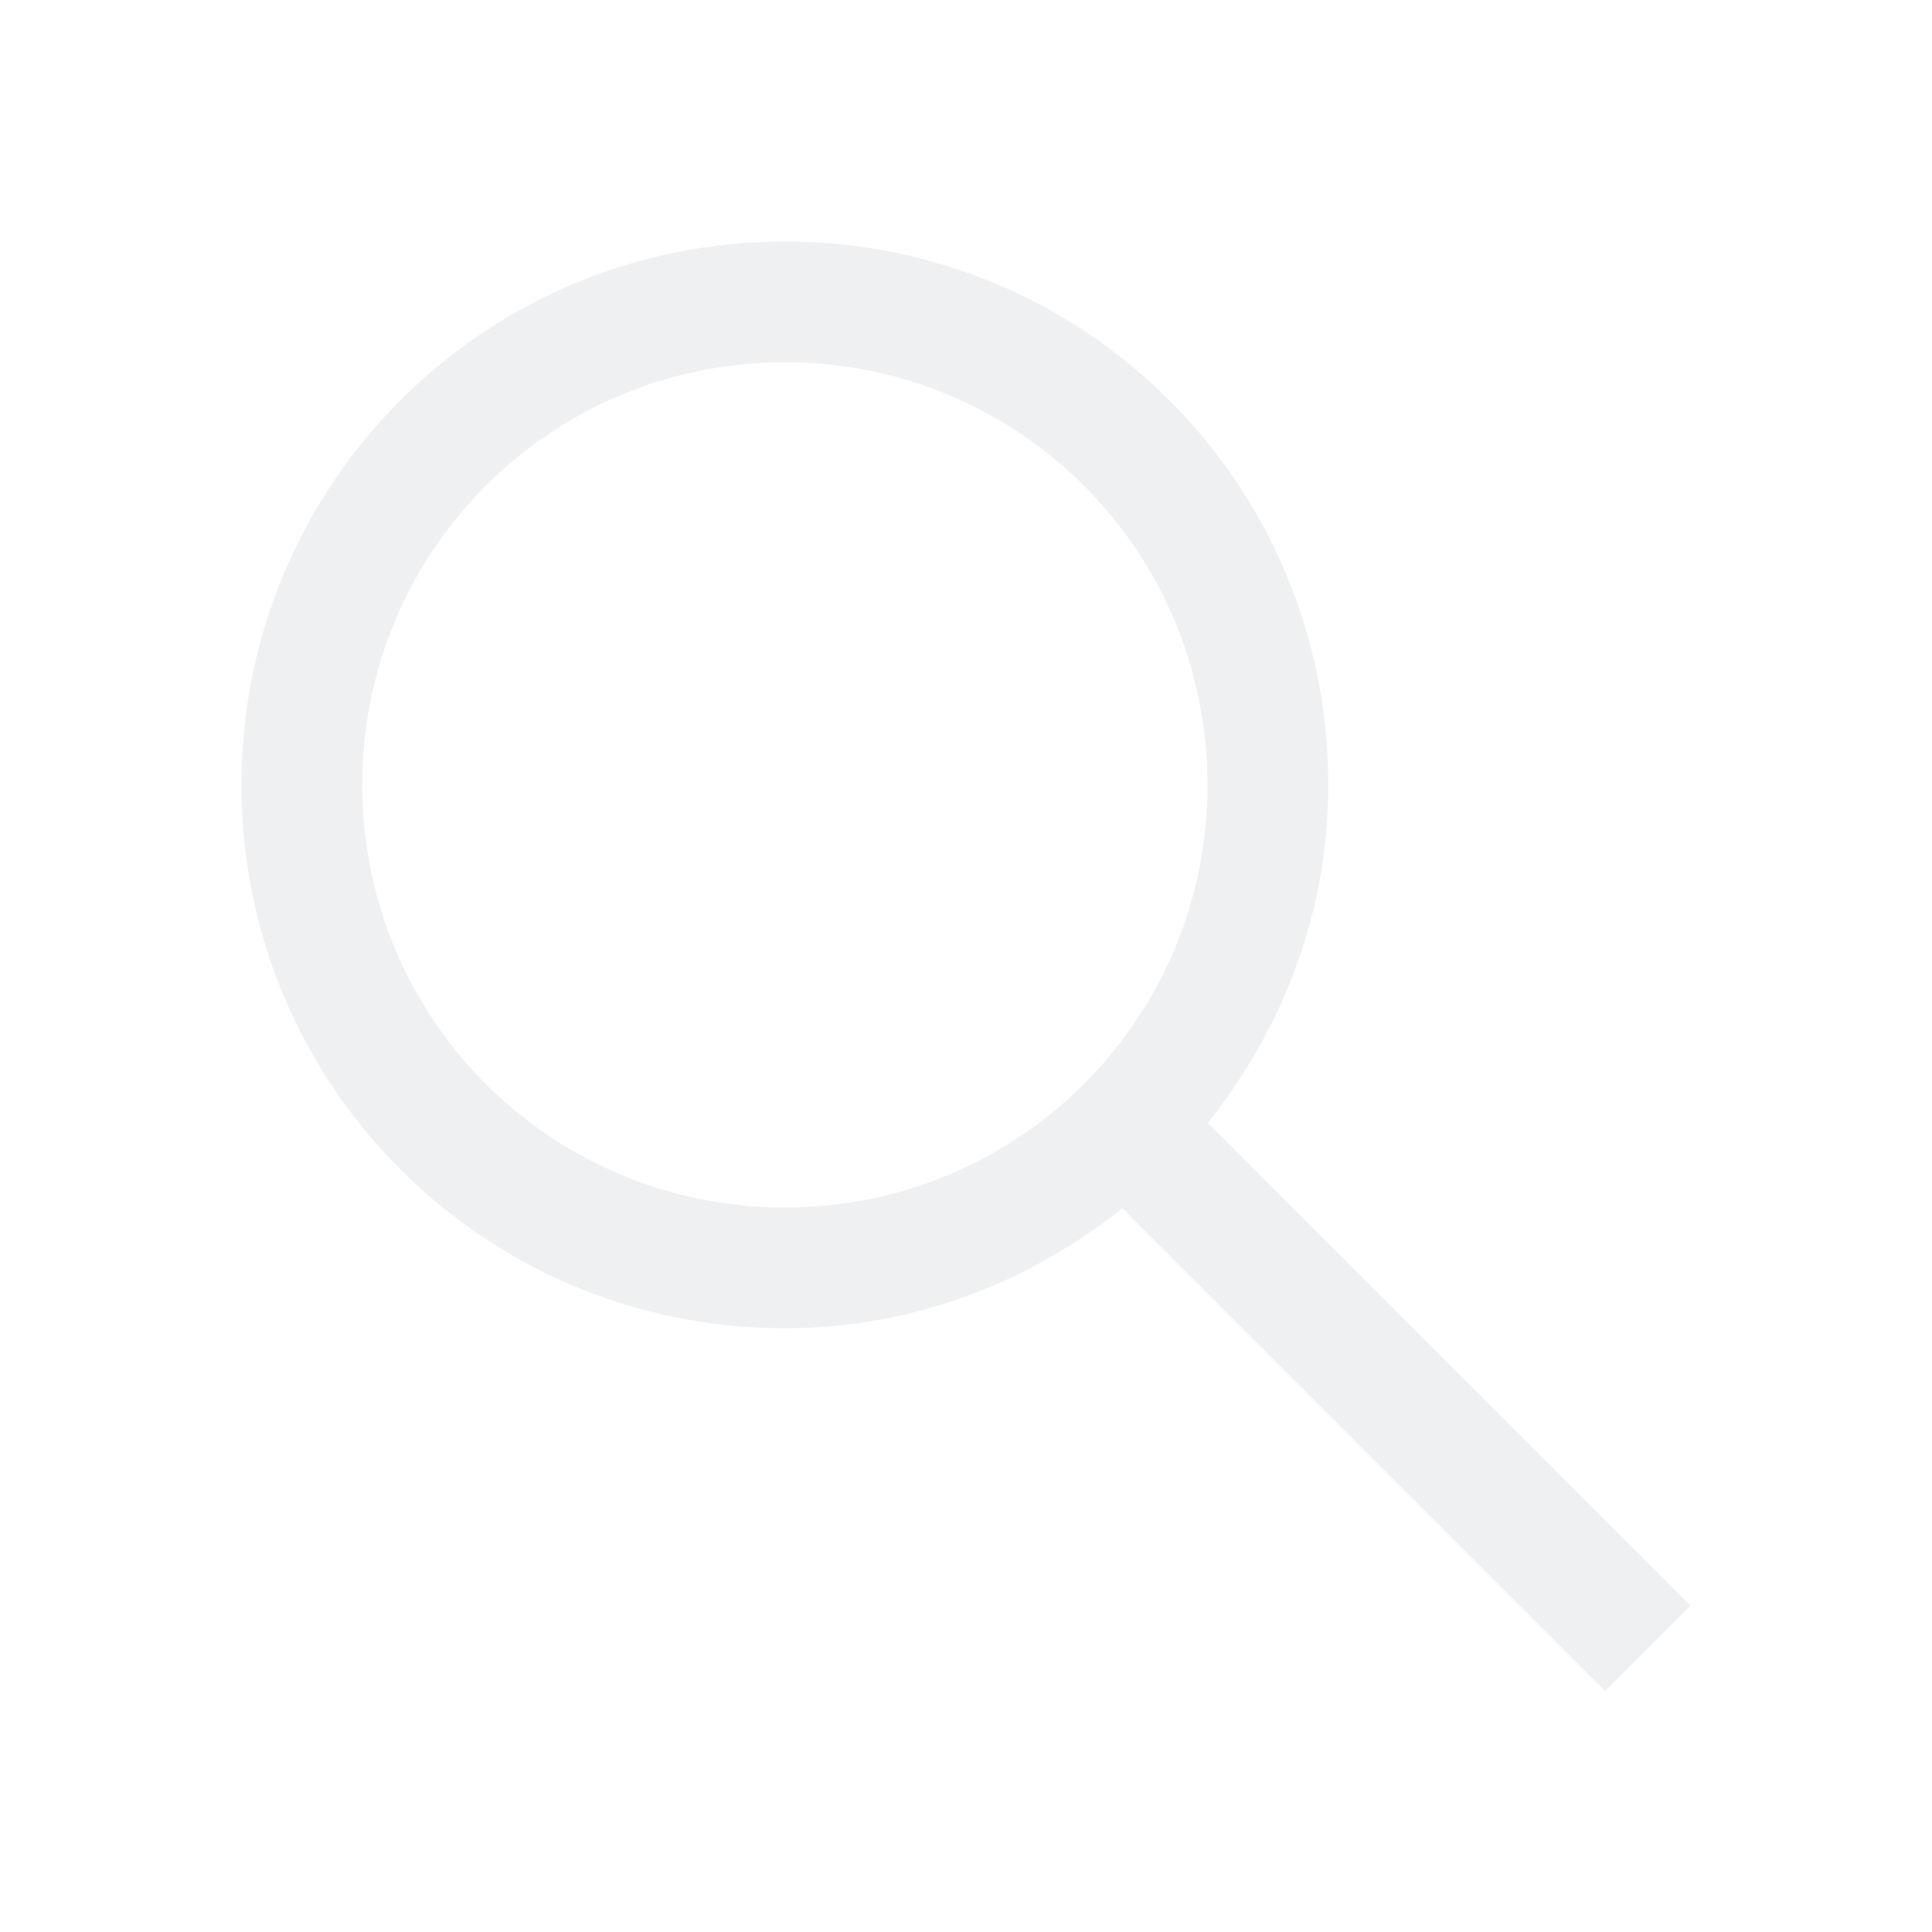
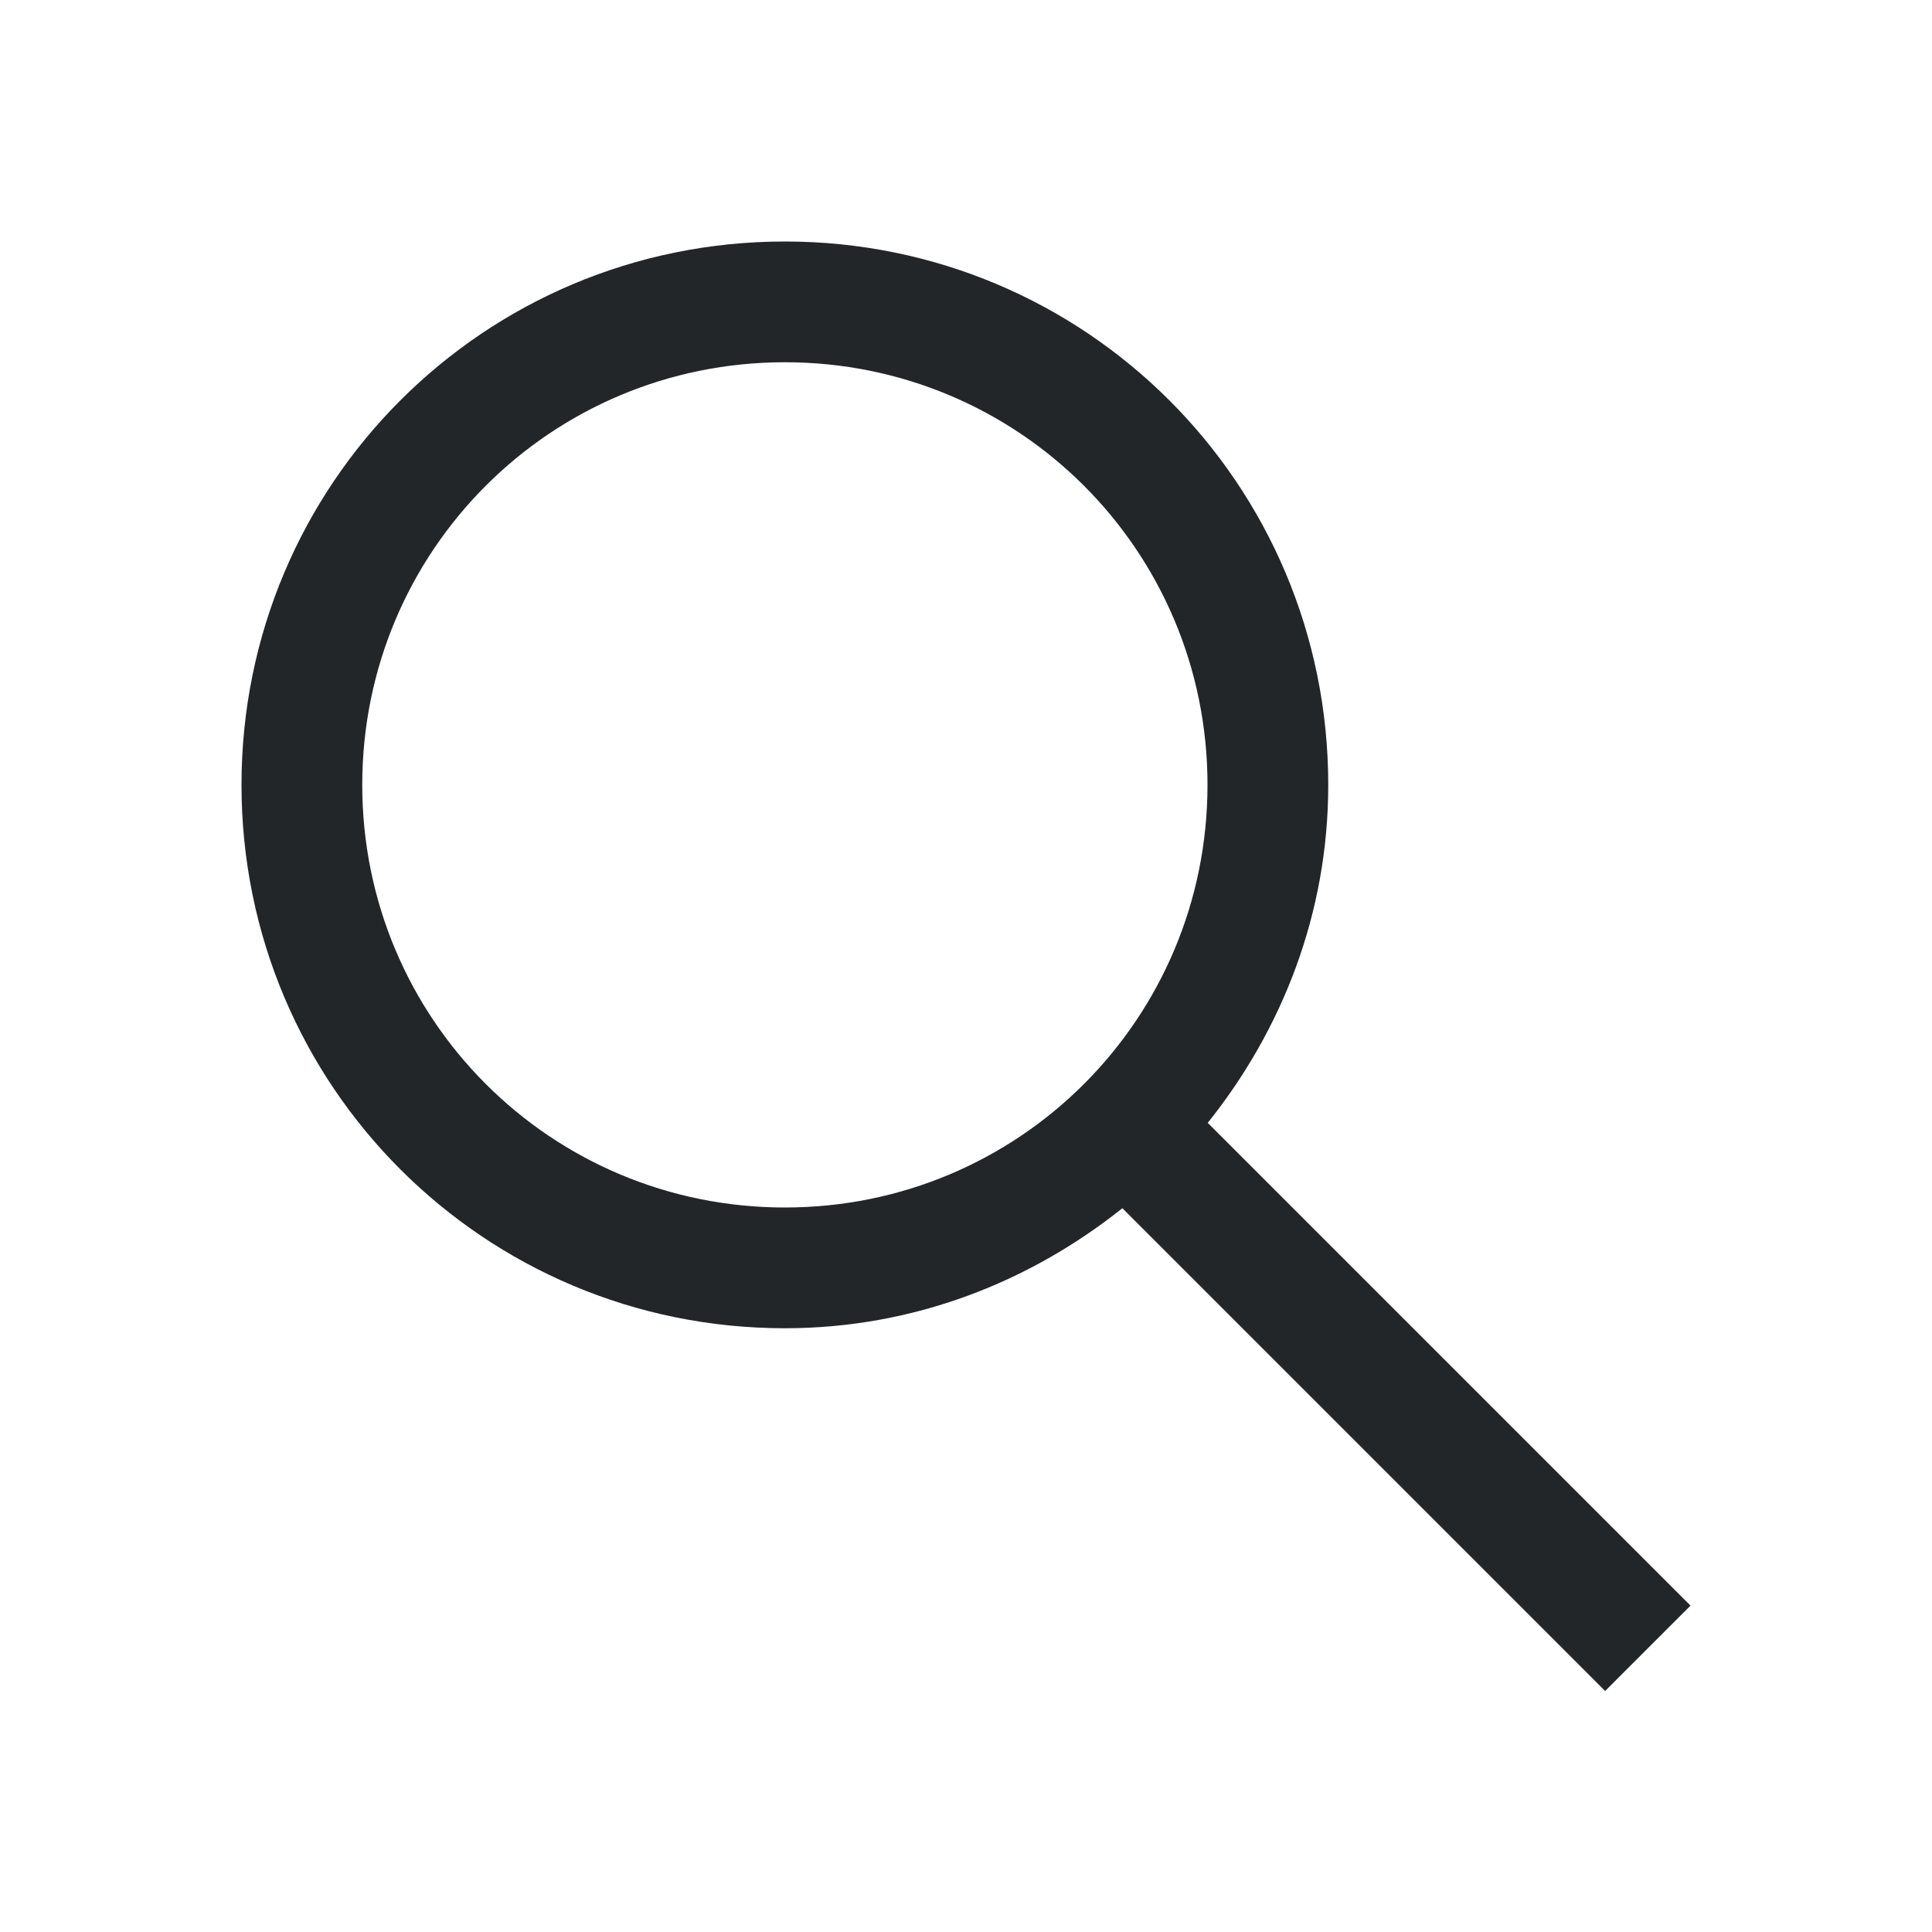
<svg xmlns="http://www.w3.org/2000/svg" viewBox="0 0 16 16">
  <defs id="defs3051">
    <style type="text/css" id="current-color-scheme">
      .ColorScheme-Text {
-         color:#eff0f1;
+         color:#232629;
      }
      </style>
  </defs>
  <path style="fill:currentColor;fill-opacity:1;stroke:none" d="M 6.5 2 C 4.007 2 2 4.01 2 6.5 C 2 8.993 4.01 11 6.5 11 C 7.564 11 8.526 10.619 9.295 10.006 L 13.293 14.004 L 14 13.297 L 10.002 9.299 C 10.618 8.529 11 7.565 11 6.5 C 11 4.007 8.99 2 6.5 2 z M 6.5 3 C 8.439 3 10 4.561 10 6.5 C 10 8.439 8.439 10 6.5 10 C 4.561 10 3 8.439 3 6.5 C 3 4.561 4.561 3 6.5 3 z " class="ColorScheme-Text" />
</svg>
